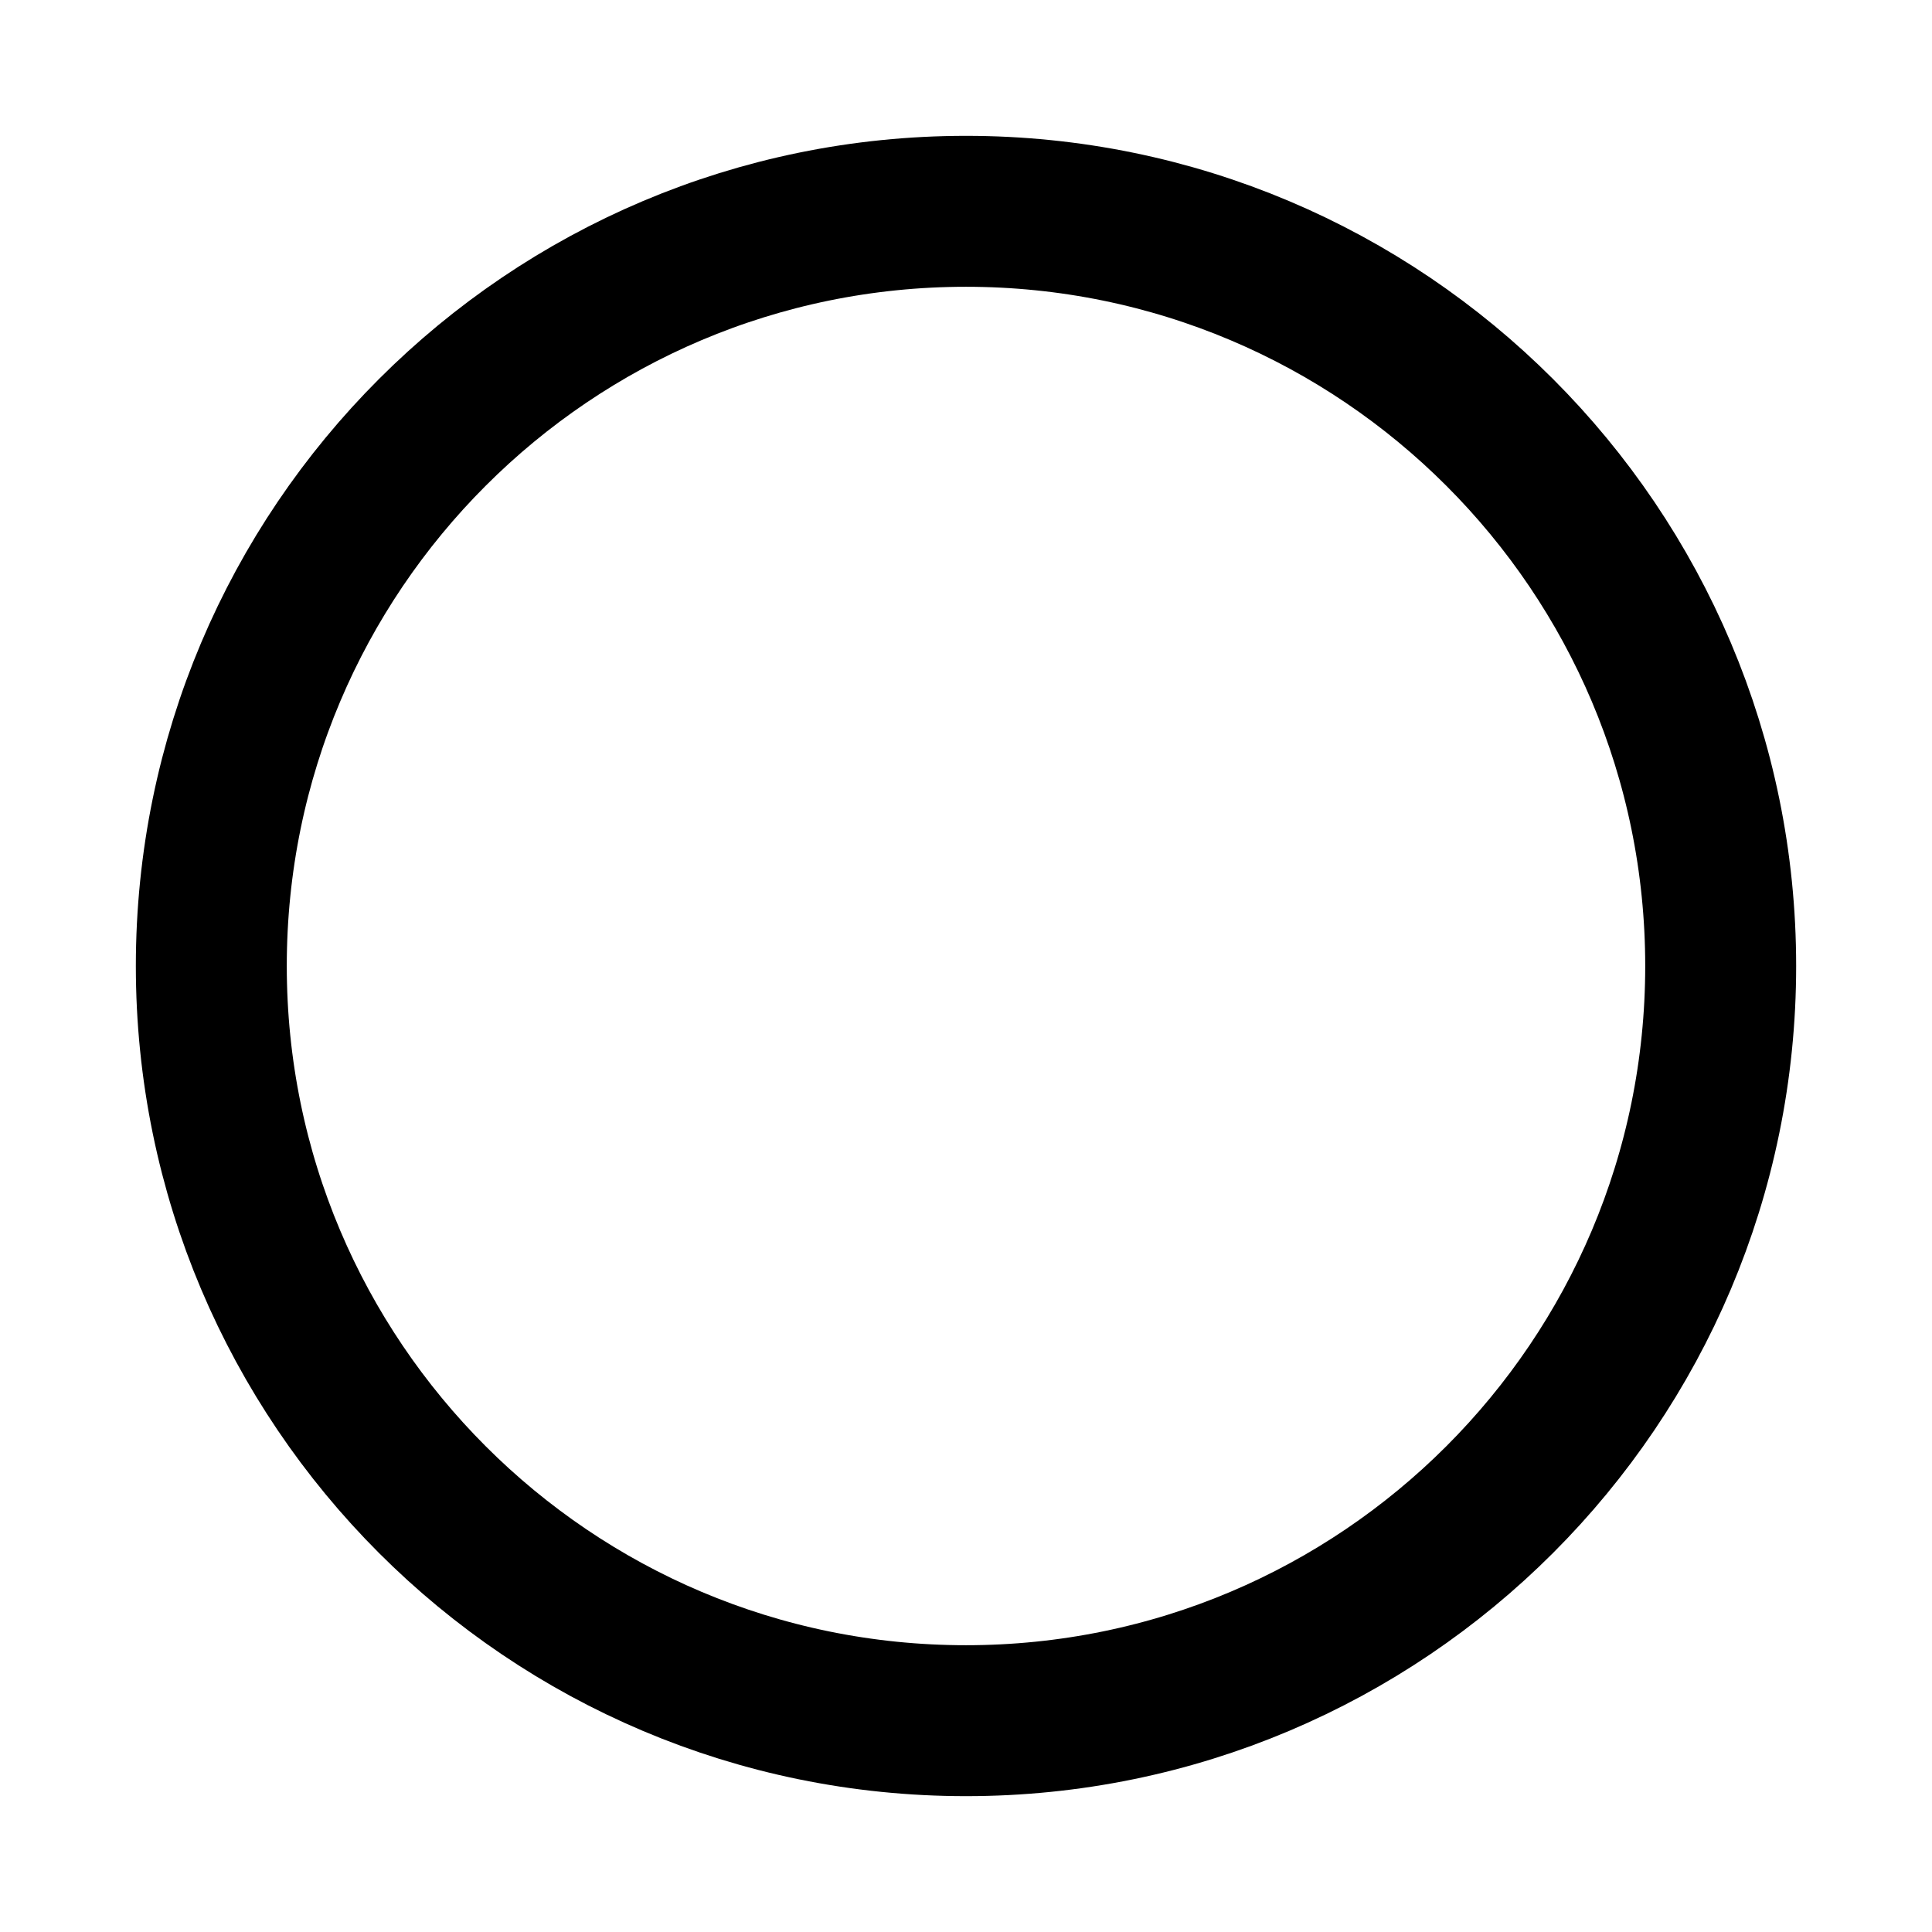
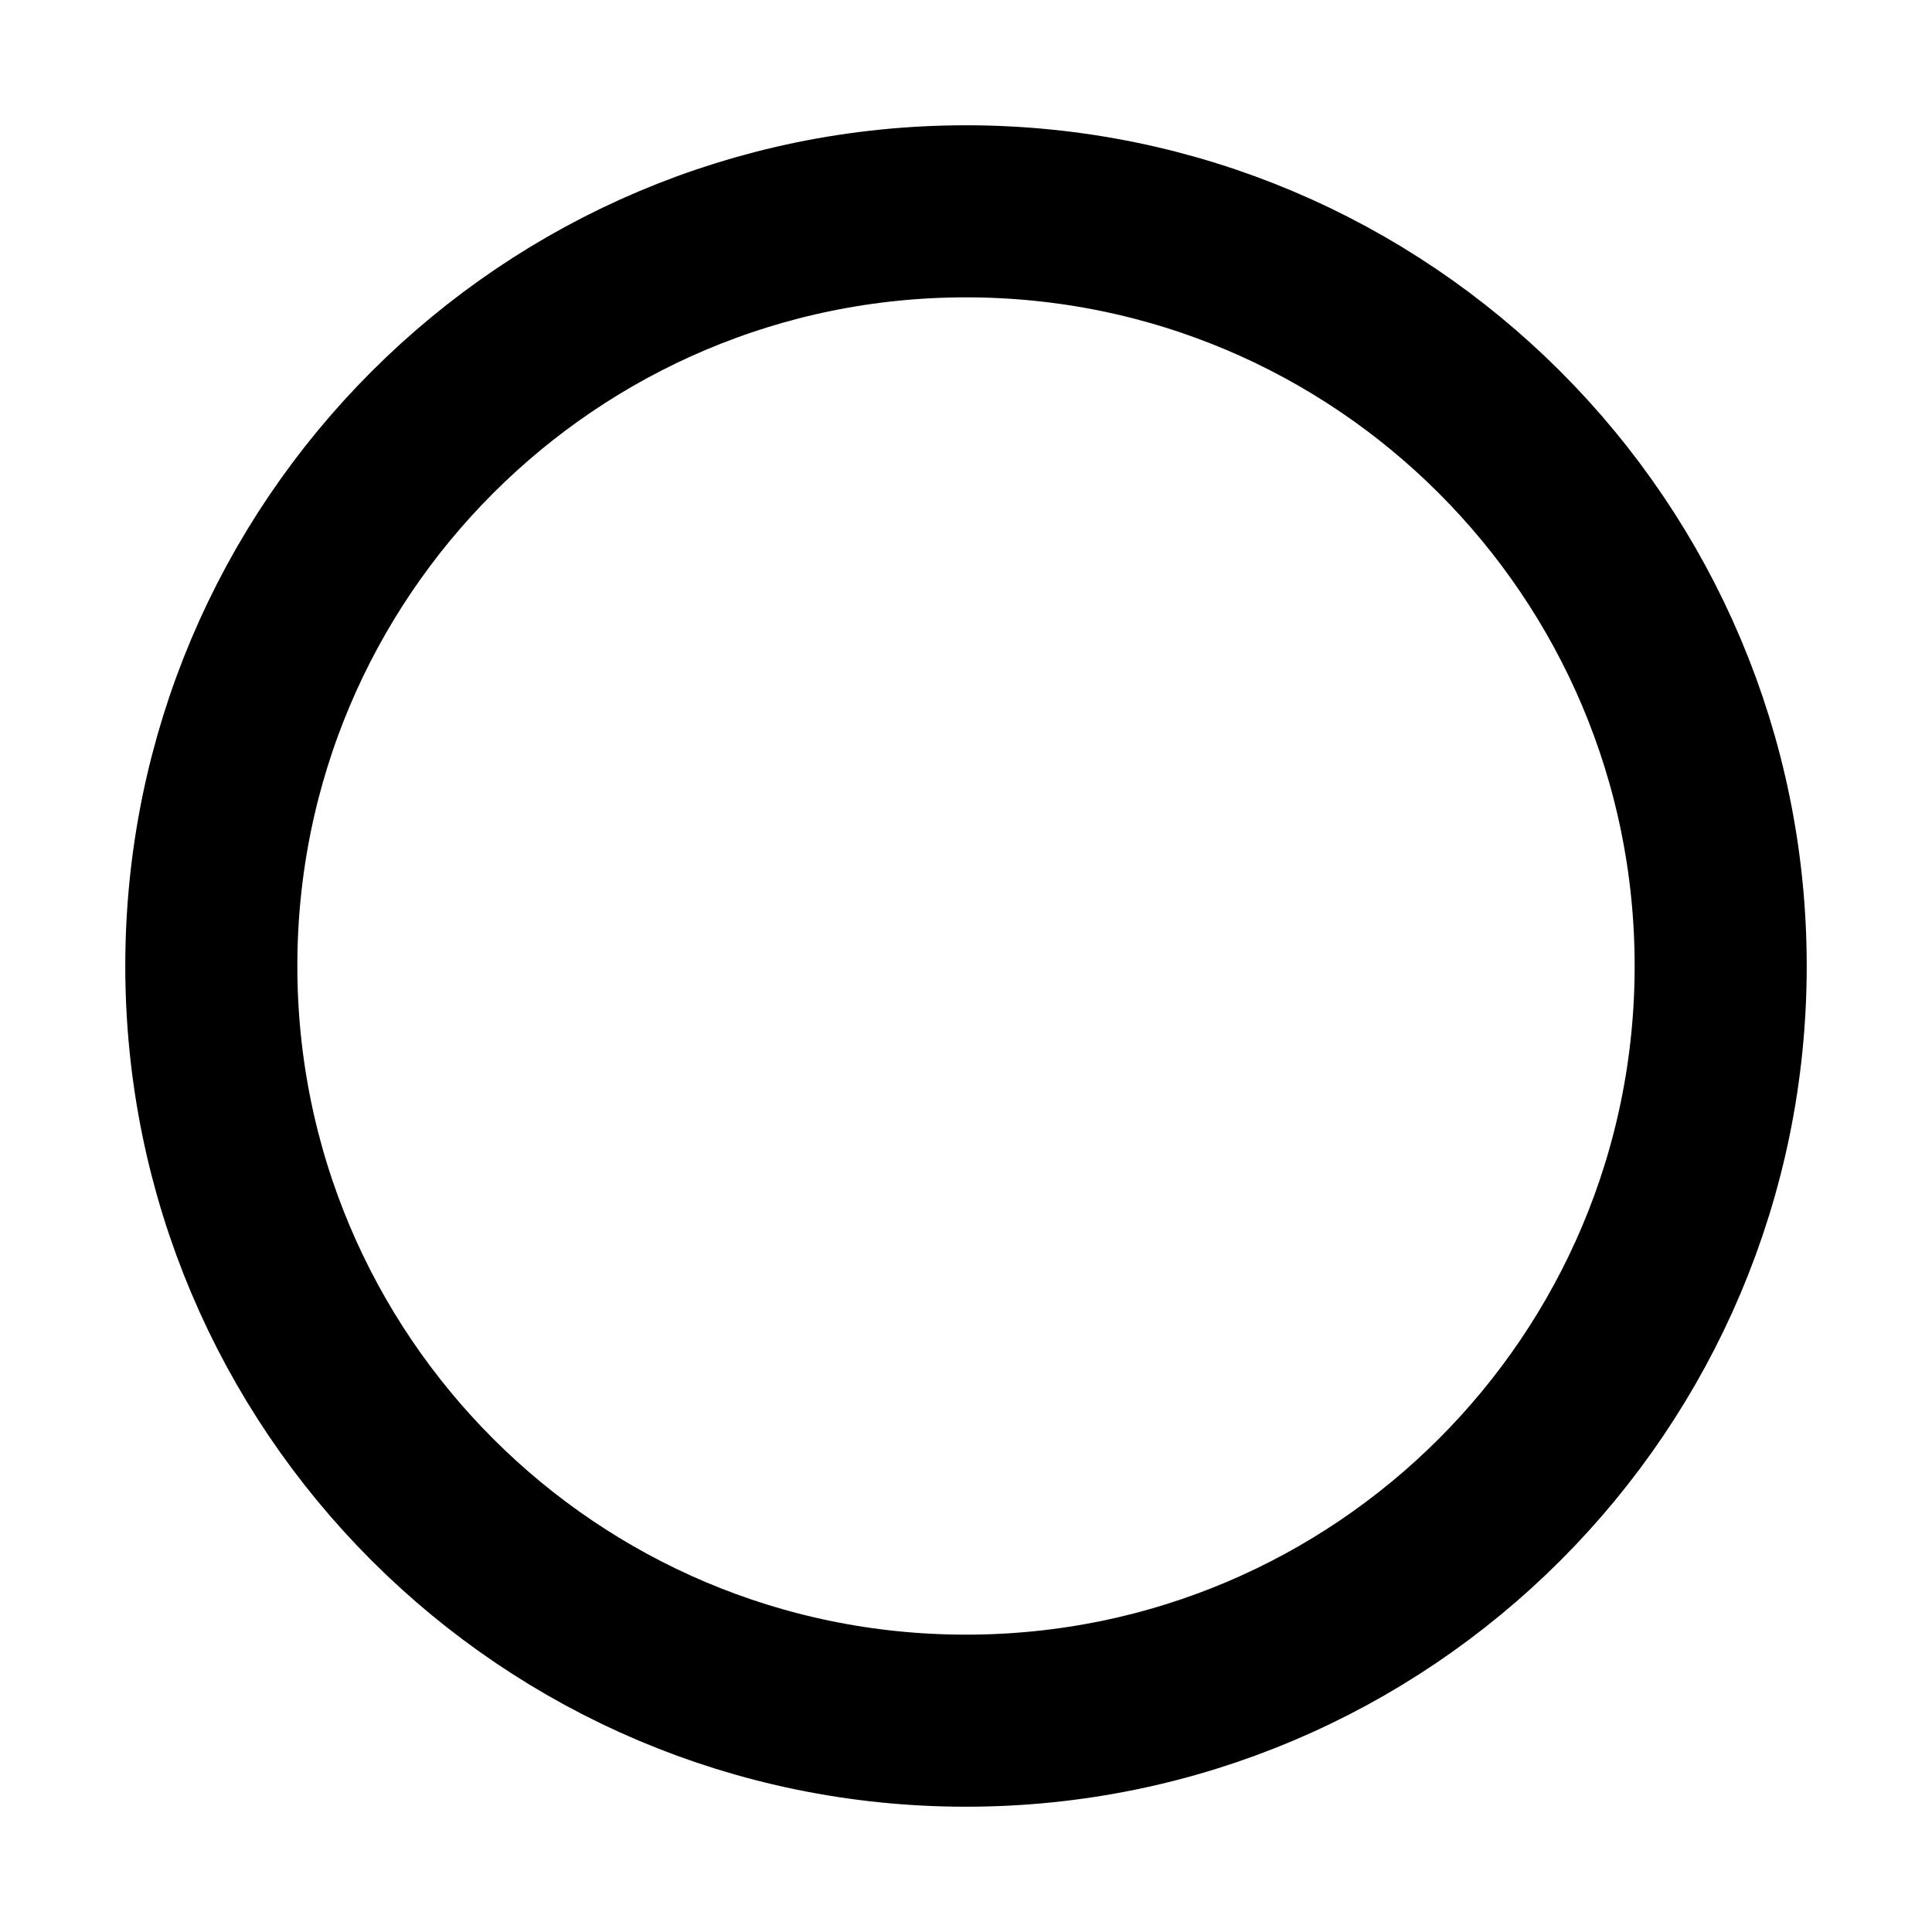
- <svg xmlns="http://www.w3.org/2000/svg" viewBox="0 0 16 16" fill="none" stroke="#000" stroke-width="1.25" stroke-linecap="round" stroke-linejoin="round" aria-hidden="true">
+ <svg xmlns="http://www.w3.org/2000/svg" viewBox="0 0 16 16" fill="none" stroke="#000" stroke-width="1.425" stroke-linecap="round" stroke-linejoin="round" aria-hidden="true">
  <circle cx="8" cy="8" r="6.25" />
</svg>
